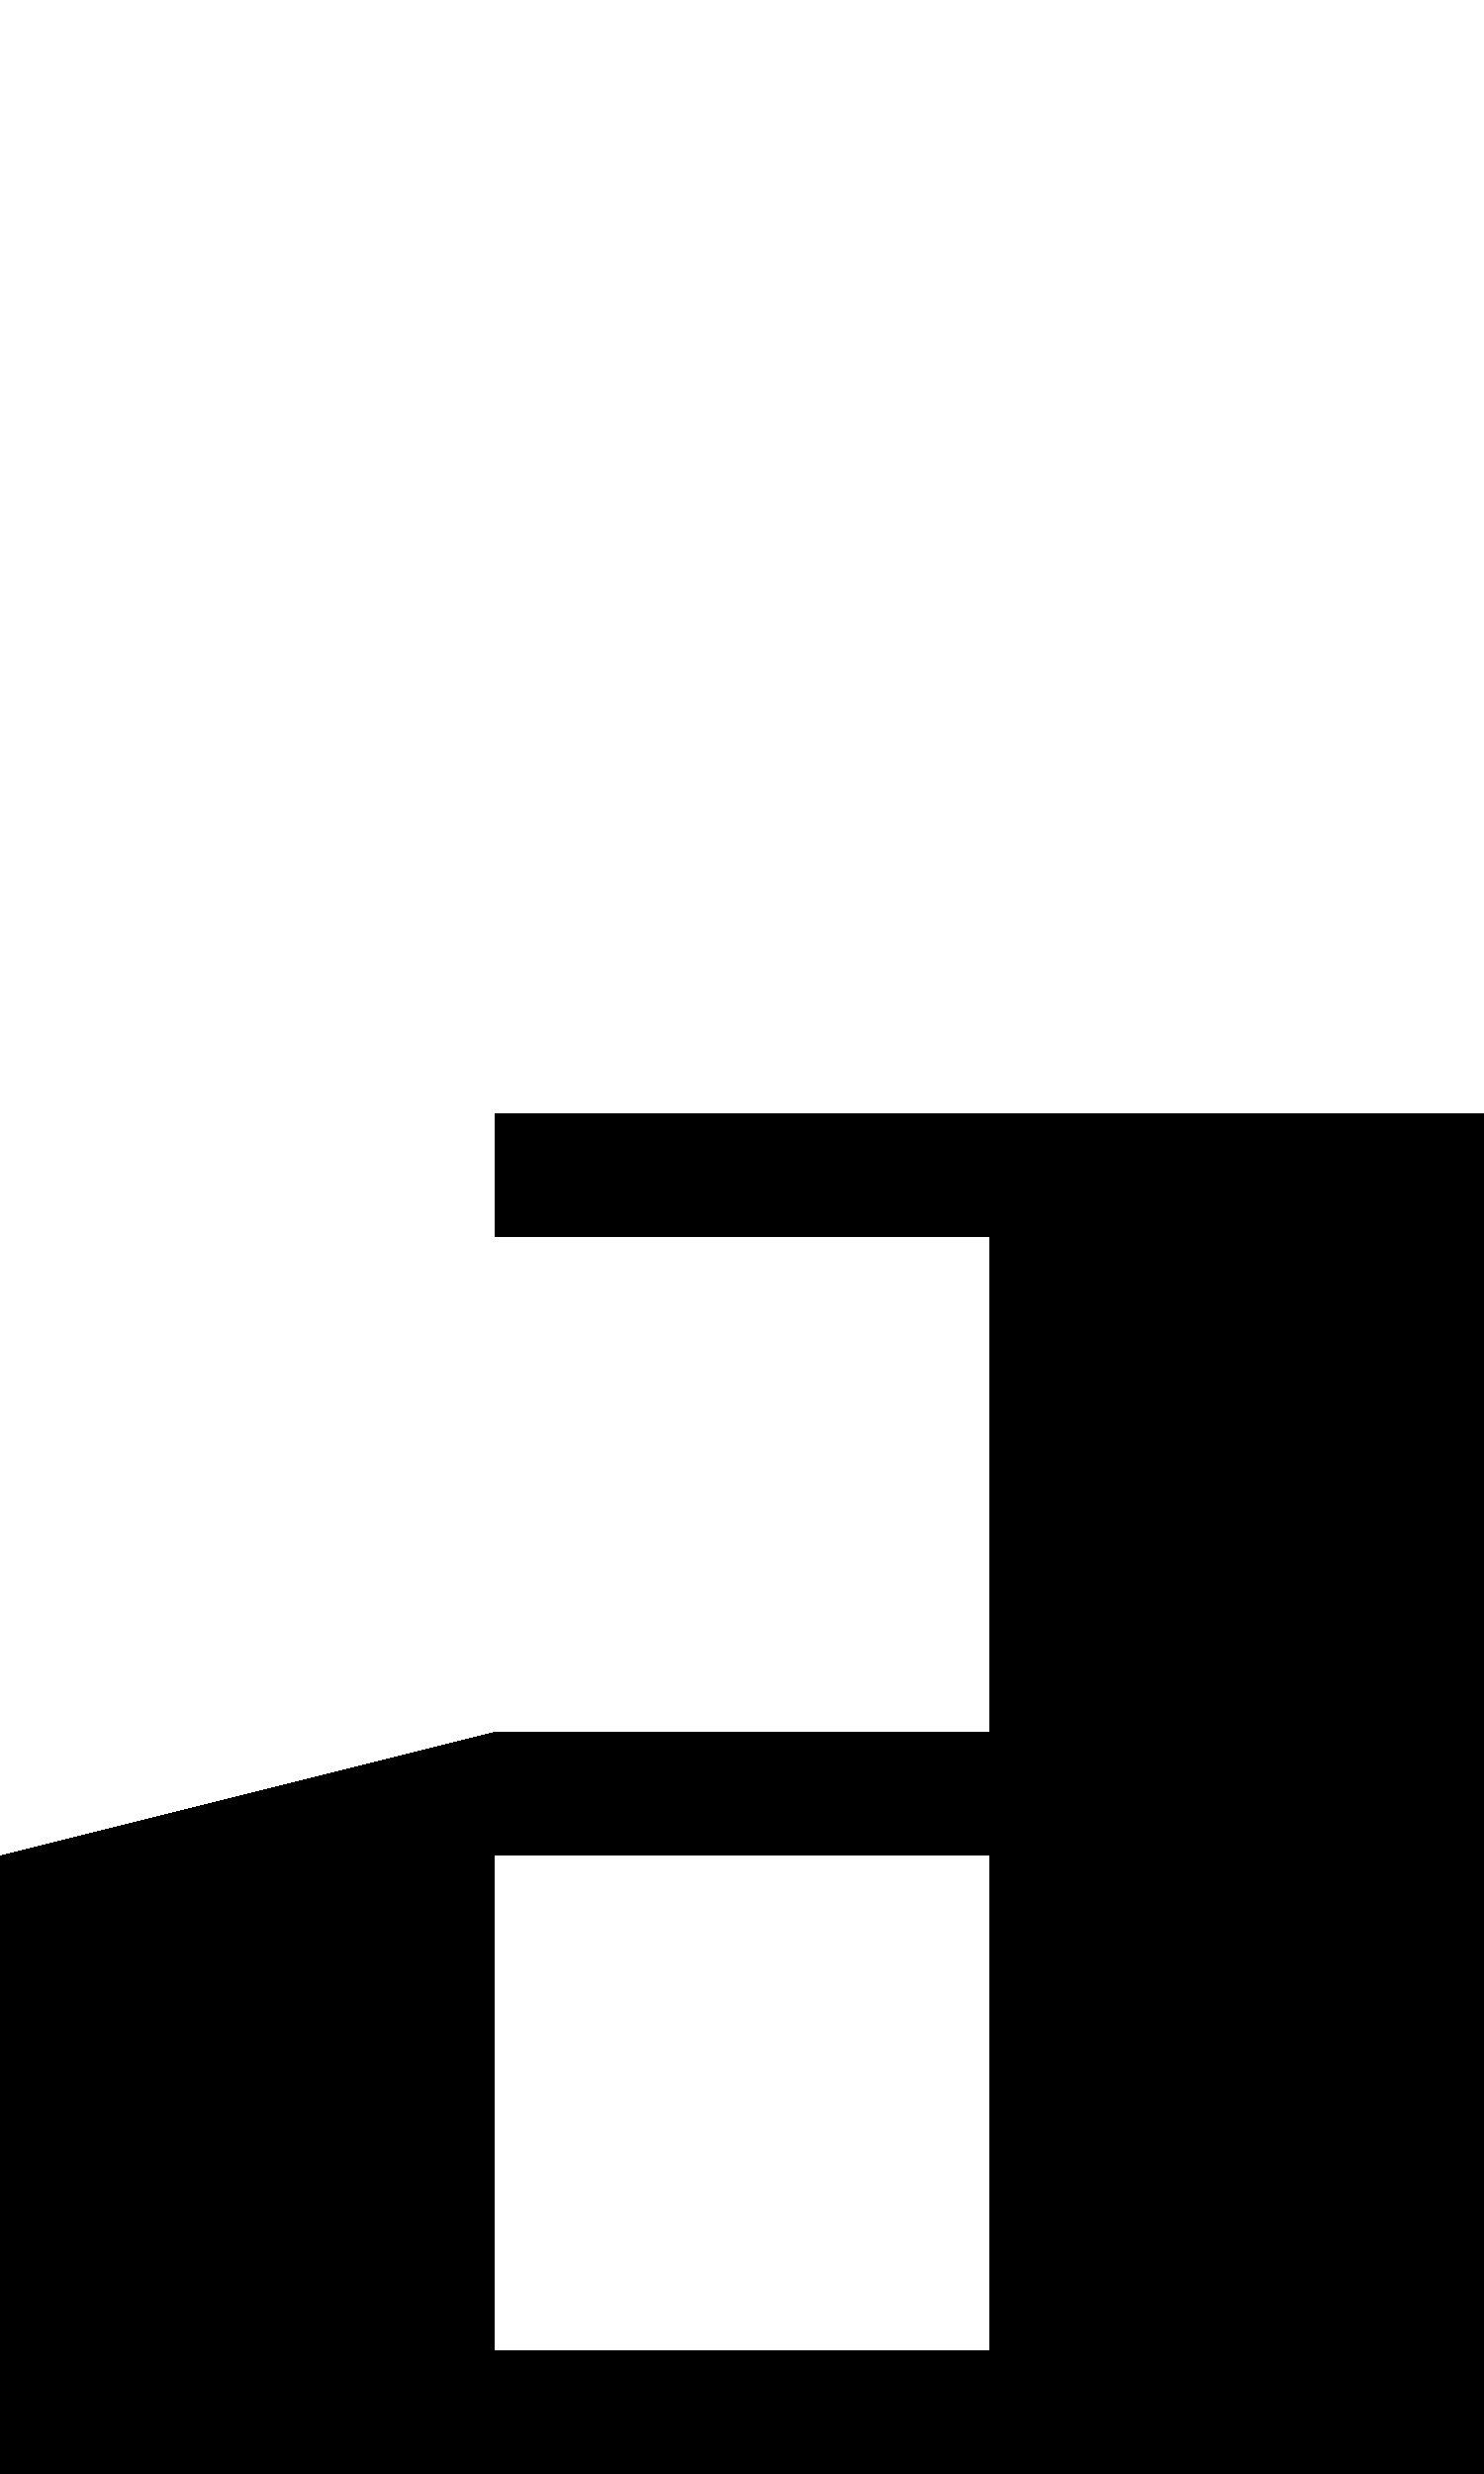
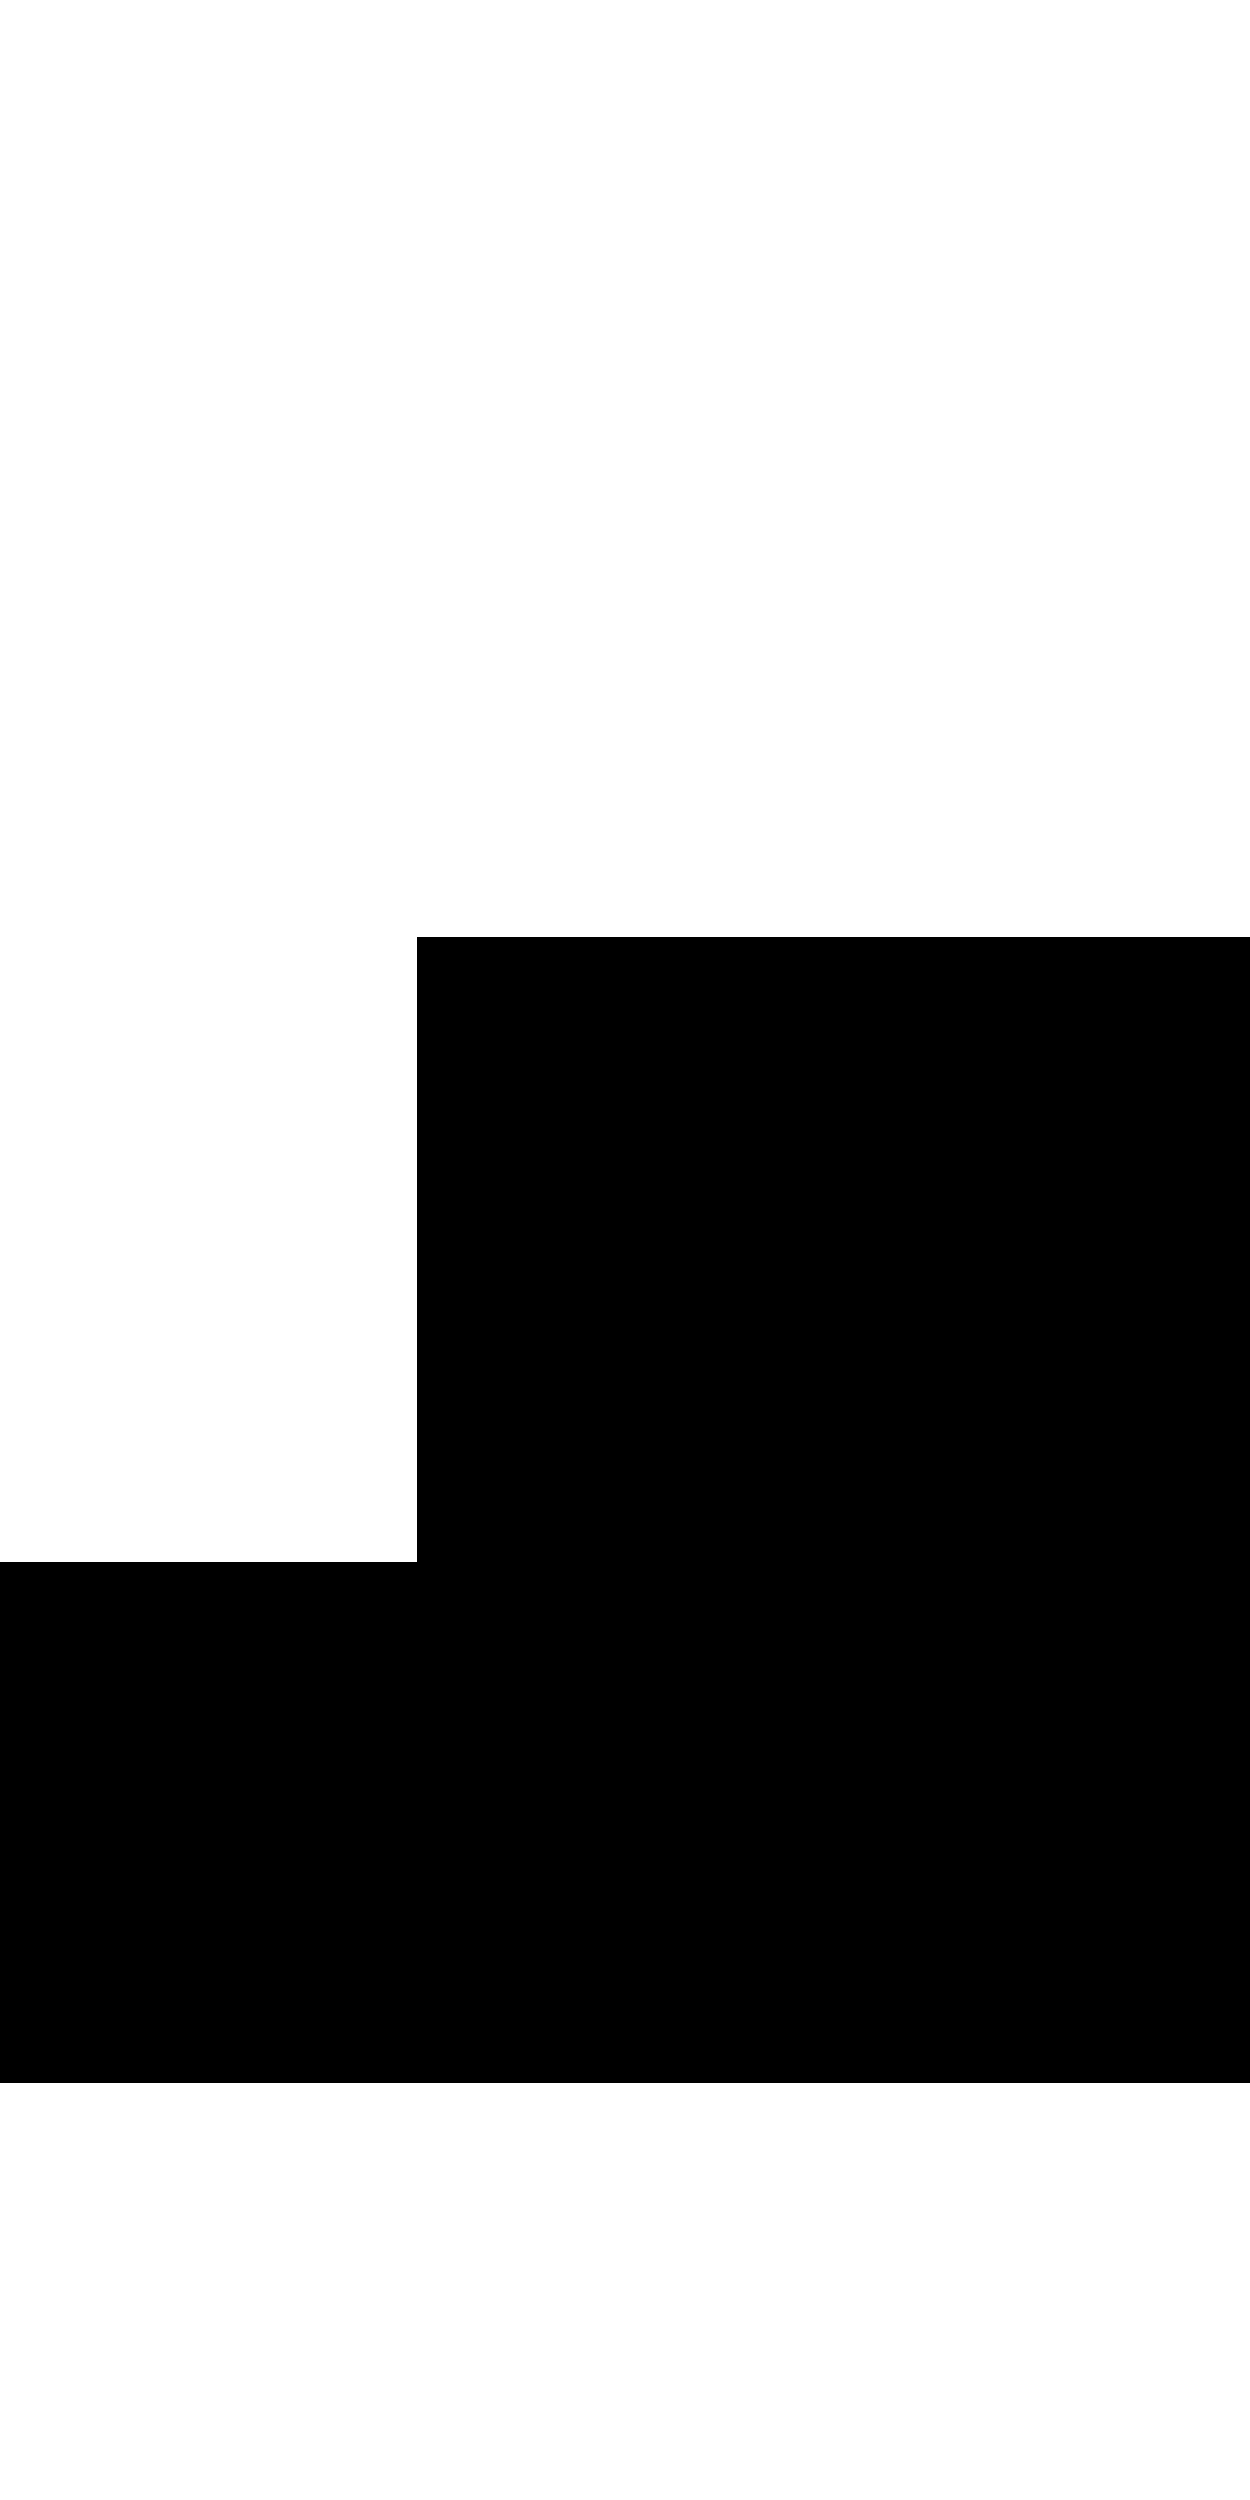
- <svg xmlns="http://www.w3.org/2000/svg" viewBox="0 0 12 20" shape-rendering="crispEdges">
+ <svg xmlns="http://www.w3.org/2000/svg" viewBox="0 0 12 24" shape-rendering="crispEdges">
  <g>
    <polygon class="a" points="8,9 12,9 12,20 8,20" />
+     <polygon class="a" points="4,9 12,9 12,10 4,10" />
+     <polygon class="a" points="4,10 12,10 12,14 4,14" />
+     <polygon class="a" points="4,14 12,14 12,15 4,15" />
+     <polygon class="a" points="0,15 8,15 8,19 0,19" />
    <polygon class="a" points="0,19 12,19 12,20 0,20" />
-     <polygon class="a" points="4,9 12,9 12,10 4,10" />
-     <polygon class="a" points="4,14 12,14 8,15 0,15" />
-     <polygon class="a" points="0,15 4,15 4,20 0,20" />
  </g>
</svg>
